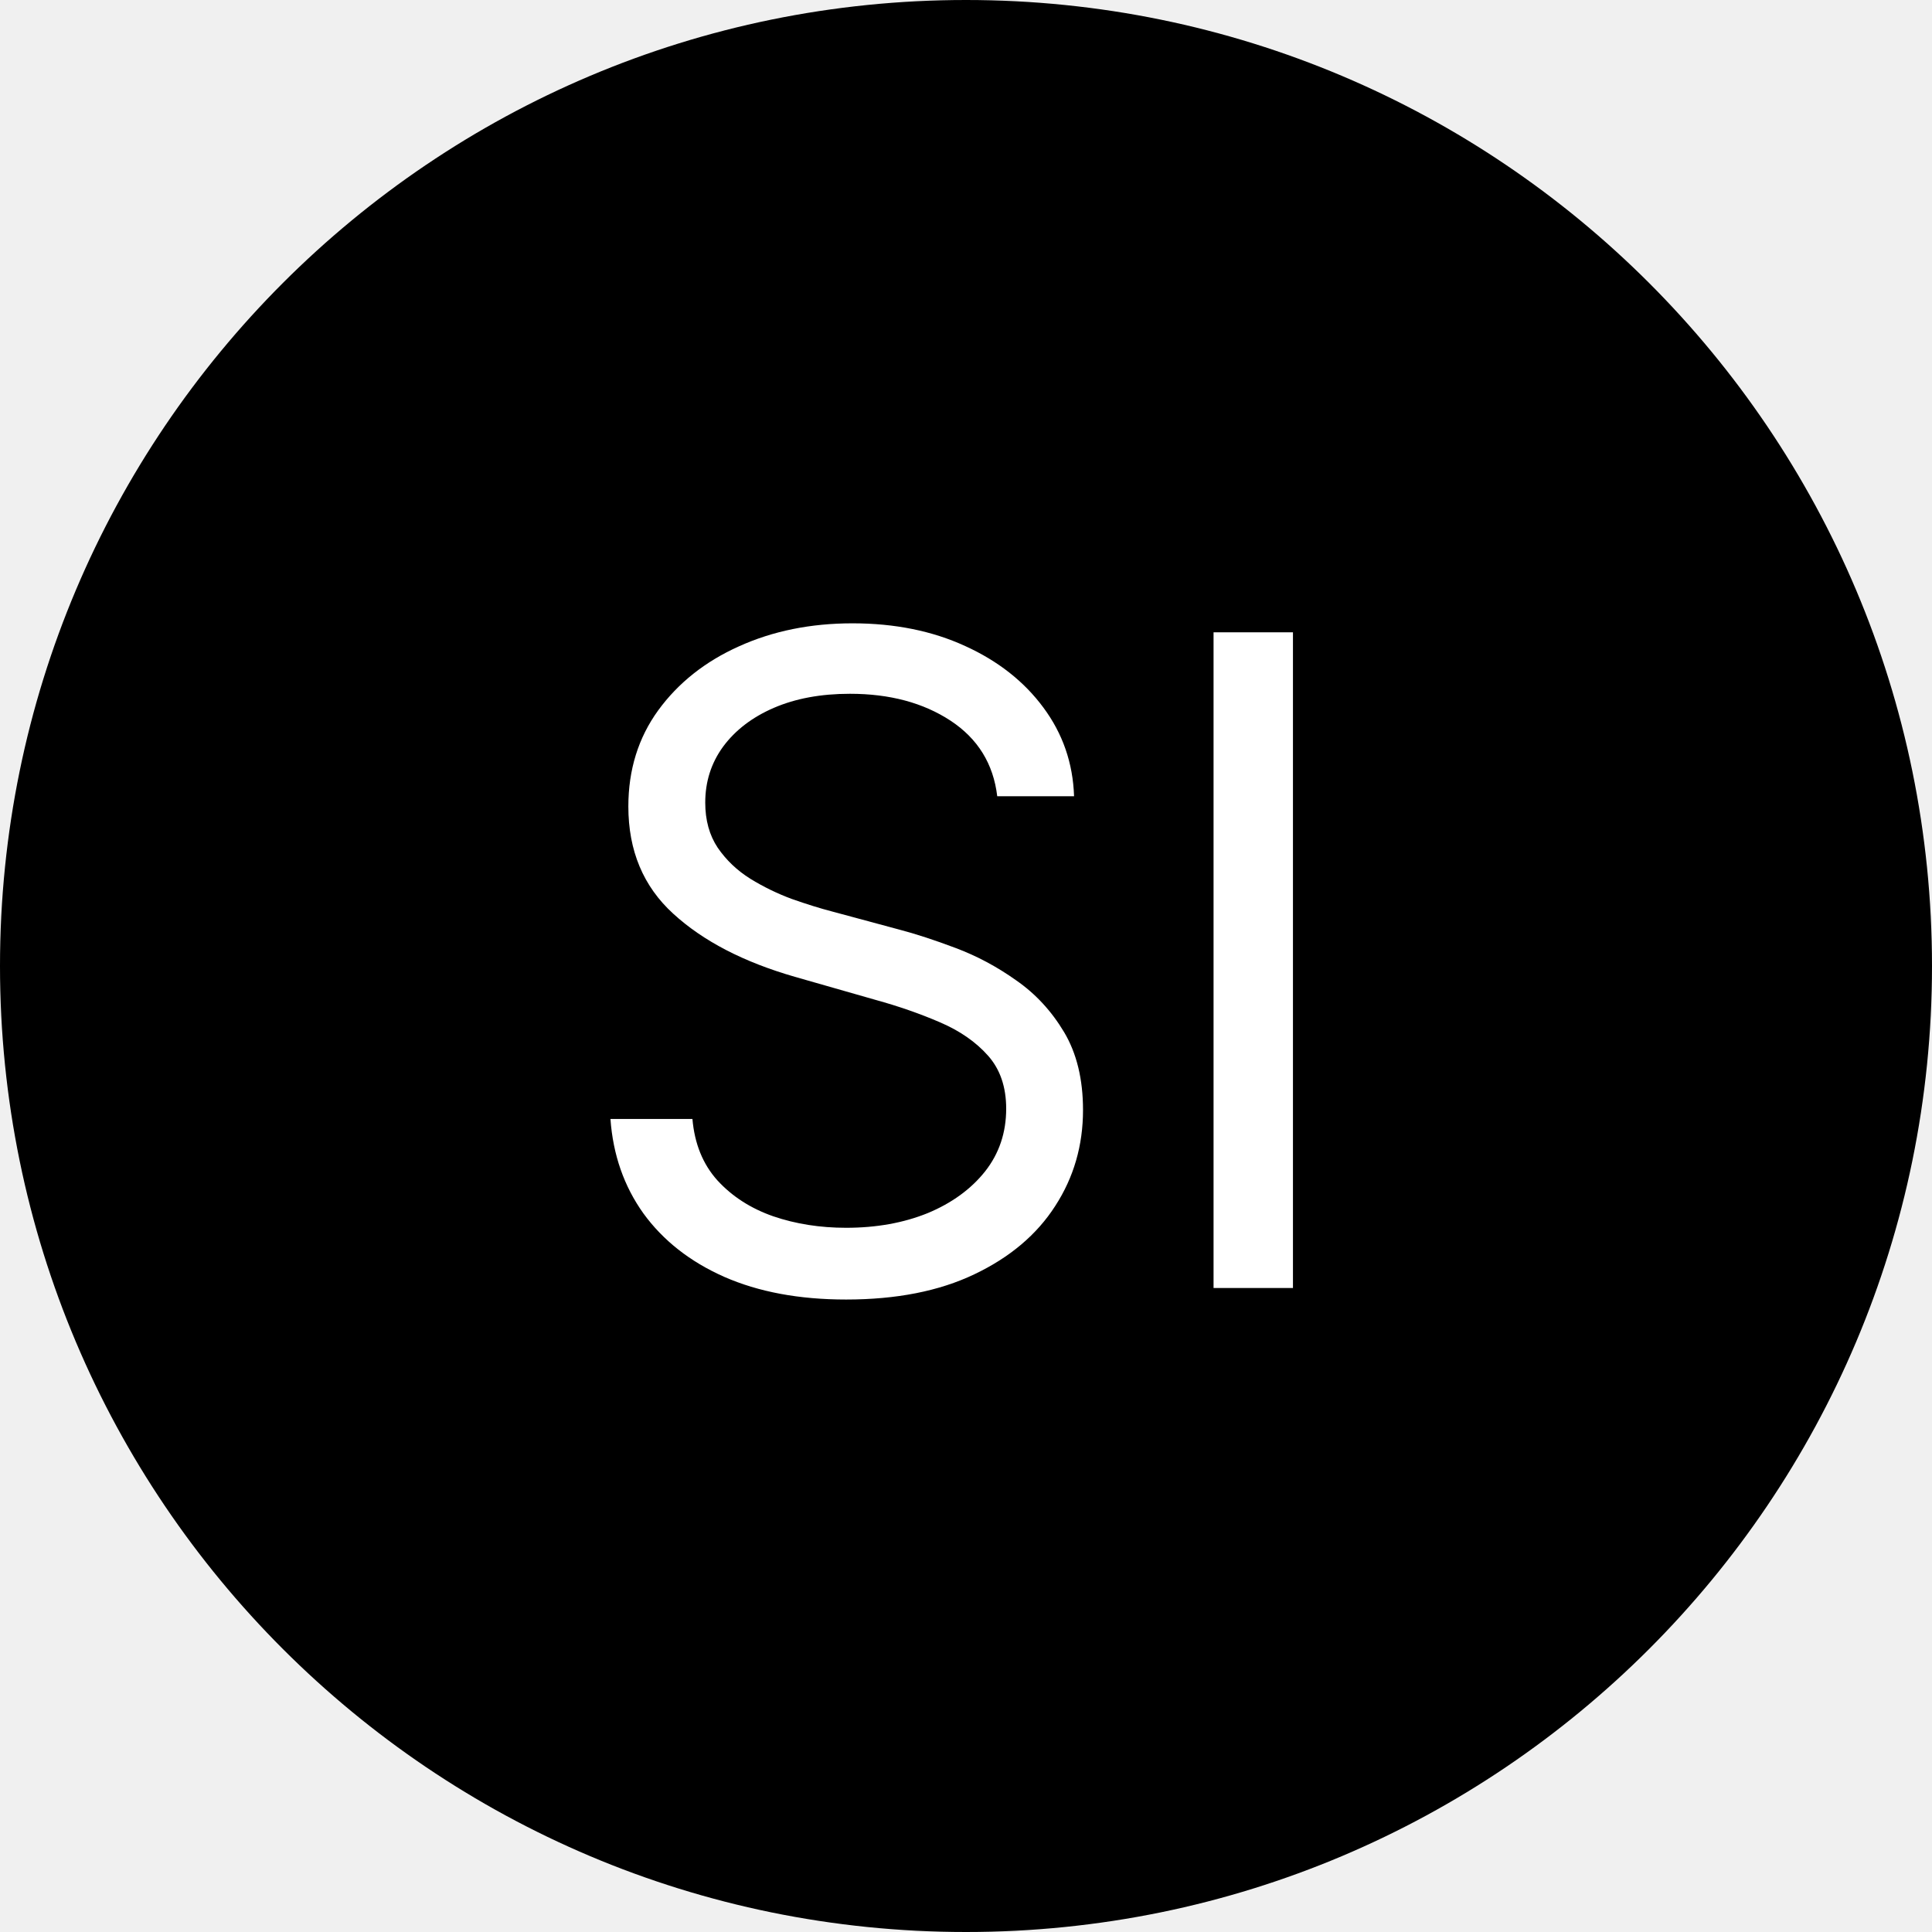
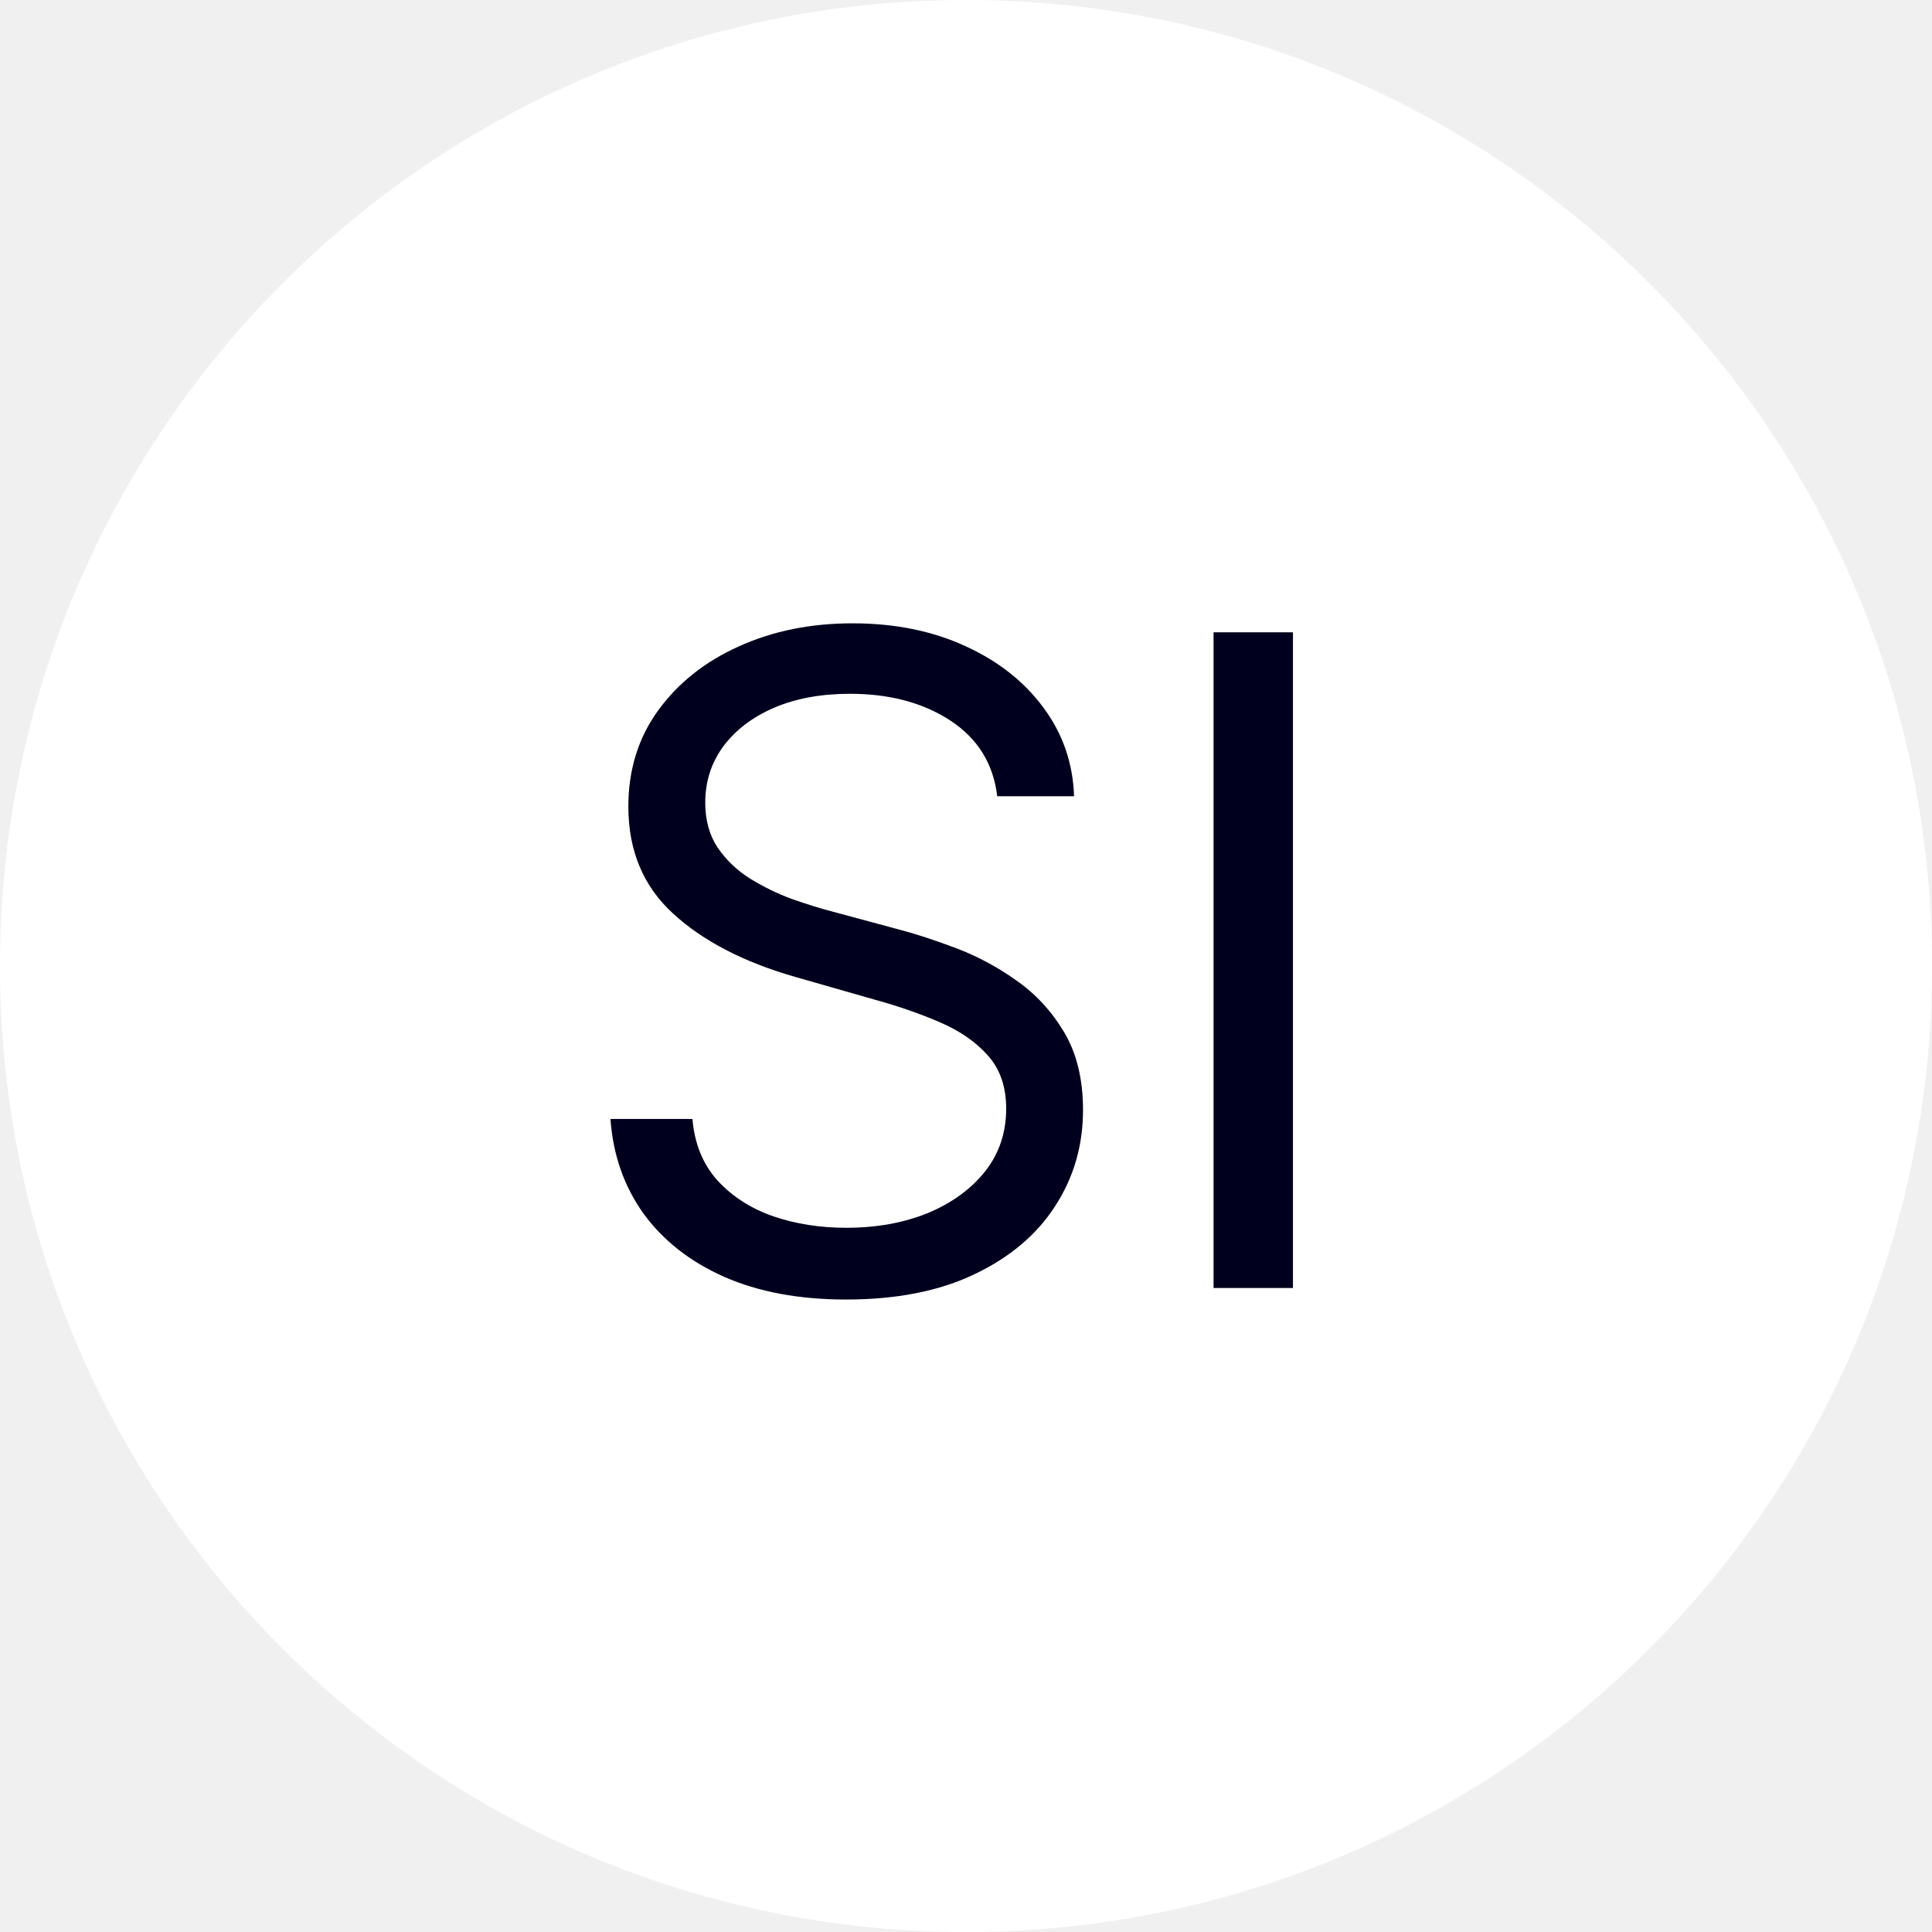
<svg xmlns="http://www.w3.org/2000/svg" width="30" height="30" viewBox="0 0 30 30" fill="none">
-   <circle cx="15" cy="15" r="15" fill="black" />
-   <path d="M15.485 12.364C15.425 11.86 15.183 11.469 14.759 11.19C14.335 10.912 13.814 10.773 13.198 10.773C12.747 10.773 12.353 10.846 12.015 10.992C11.68 11.137 11.418 11.338 11.229 11.593C11.043 11.848 10.951 12.138 10.951 12.463C10.951 12.735 11.015 12.969 11.145 13.164C11.277 13.356 11.446 13.517 11.652 13.646C11.857 13.772 12.073 13.877 12.298 13.96C12.523 14.039 12.73 14.104 12.919 14.153L13.954 14.432C14.219 14.501 14.514 14.598 14.838 14.72C15.166 14.843 15.48 15.01 15.778 15.222C16.08 15.431 16.328 15.7 16.524 16.028C16.719 16.356 16.817 16.759 16.817 17.236C16.817 17.786 16.673 18.283 16.385 18.727C16.1 19.171 15.682 19.524 15.132 19.786C14.585 20.048 13.92 20.179 13.138 20.179C12.409 20.179 11.778 20.061 11.244 19.826C10.714 19.591 10.296 19.262 9.991 18.842C9.69 18.421 9.519 17.932 9.479 17.375H10.752C10.785 17.759 10.914 18.078 11.14 18.329C11.368 18.578 11.657 18.764 12.005 18.886C12.356 19.006 12.734 19.065 13.138 19.065C13.609 19.065 14.031 18.989 14.406 18.837C14.78 18.681 15.077 18.465 15.296 18.19C15.515 17.912 15.624 17.587 15.624 17.216C15.624 16.878 15.53 16.603 15.341 16.391C15.152 16.178 14.903 16.006 14.595 15.874C14.287 15.741 13.954 15.625 13.595 15.526L12.343 15.168C11.547 14.939 10.918 14.613 10.454 14.188C9.989 13.764 9.757 13.209 9.757 12.523C9.757 11.953 9.912 11.456 10.22 11.031C10.531 10.604 10.949 10.272 11.473 10.037C12 9.798 12.588 9.679 13.238 9.679C13.894 9.679 14.477 9.797 14.988 10.032C15.498 10.264 15.902 10.582 16.201 10.986C16.502 11.391 16.661 11.85 16.678 12.364H15.485ZM20.077 9.818V20H18.844V9.818H20.077Z" fill="white" />
+   <circle cx="15" cy="15" r="15" fill="#fff" />
+   <path d="M15.485 12.364C15.425 11.86 15.183 11.469 14.759 11.19C14.335 10.912 13.814 10.773 13.198 10.773C12.747 10.773 12.353 10.846 12.015 10.992C11.68 11.137 11.418 11.338 11.229 11.593C11.043 11.848 10.951 12.138 10.951 12.463C10.951 12.735 11.015 12.969 11.145 13.164C11.277 13.356 11.446 13.517 11.652 13.646C11.857 13.772 12.073 13.877 12.298 13.96C12.523 14.039 12.73 14.104 12.919 14.153L13.954 14.432C14.219 14.501 14.514 14.598 14.838 14.72C15.166 14.843 15.48 15.01 15.778 15.222C16.08 15.431 16.328 15.7 16.524 16.028C16.719 16.356 16.817 16.759 16.817 17.236C16.817 17.786 16.673 18.283 16.385 18.727C16.1 19.171 15.682 19.524 15.132 19.786C14.585 20.048 13.92 20.179 13.138 20.179C12.409 20.179 11.778 20.061 11.244 19.826C10.714 19.591 10.296 19.262 9.991 18.842C9.69 18.421 9.519 17.932 9.479 17.375H10.752C10.785 17.759 10.914 18.078 11.14 18.329C11.368 18.578 11.657 18.764 12.005 18.886C12.356 19.006 12.734 19.065 13.138 19.065C13.609 19.065 14.031 18.989 14.406 18.837C14.78 18.681 15.077 18.465 15.296 18.19C15.515 17.912 15.624 17.587 15.624 17.216C15.624 16.878 15.53 16.603 15.341 16.391C15.152 16.178 14.903 16.006 14.595 15.874C14.287 15.741 13.954 15.625 13.595 15.526L12.343 15.168C11.547 14.939 10.918 14.613 10.454 14.188C9.989 13.764 9.757 13.209 9.757 12.523C9.757 11.953 9.912 11.456 10.22 11.031C10.531 10.604 10.949 10.272 11.473 10.037C12 9.798 12.588 9.679 13.238 9.679C13.894 9.679 14.477 9.797 14.988 10.032C15.498 10.264 15.902 10.582 16.201 10.986C16.502 11.391 16.661 11.85 16.678 12.364H15.485ZM20.077 9.818V20H18.844V9.818H20.077Z" fill="#00001E" />
</svg>
